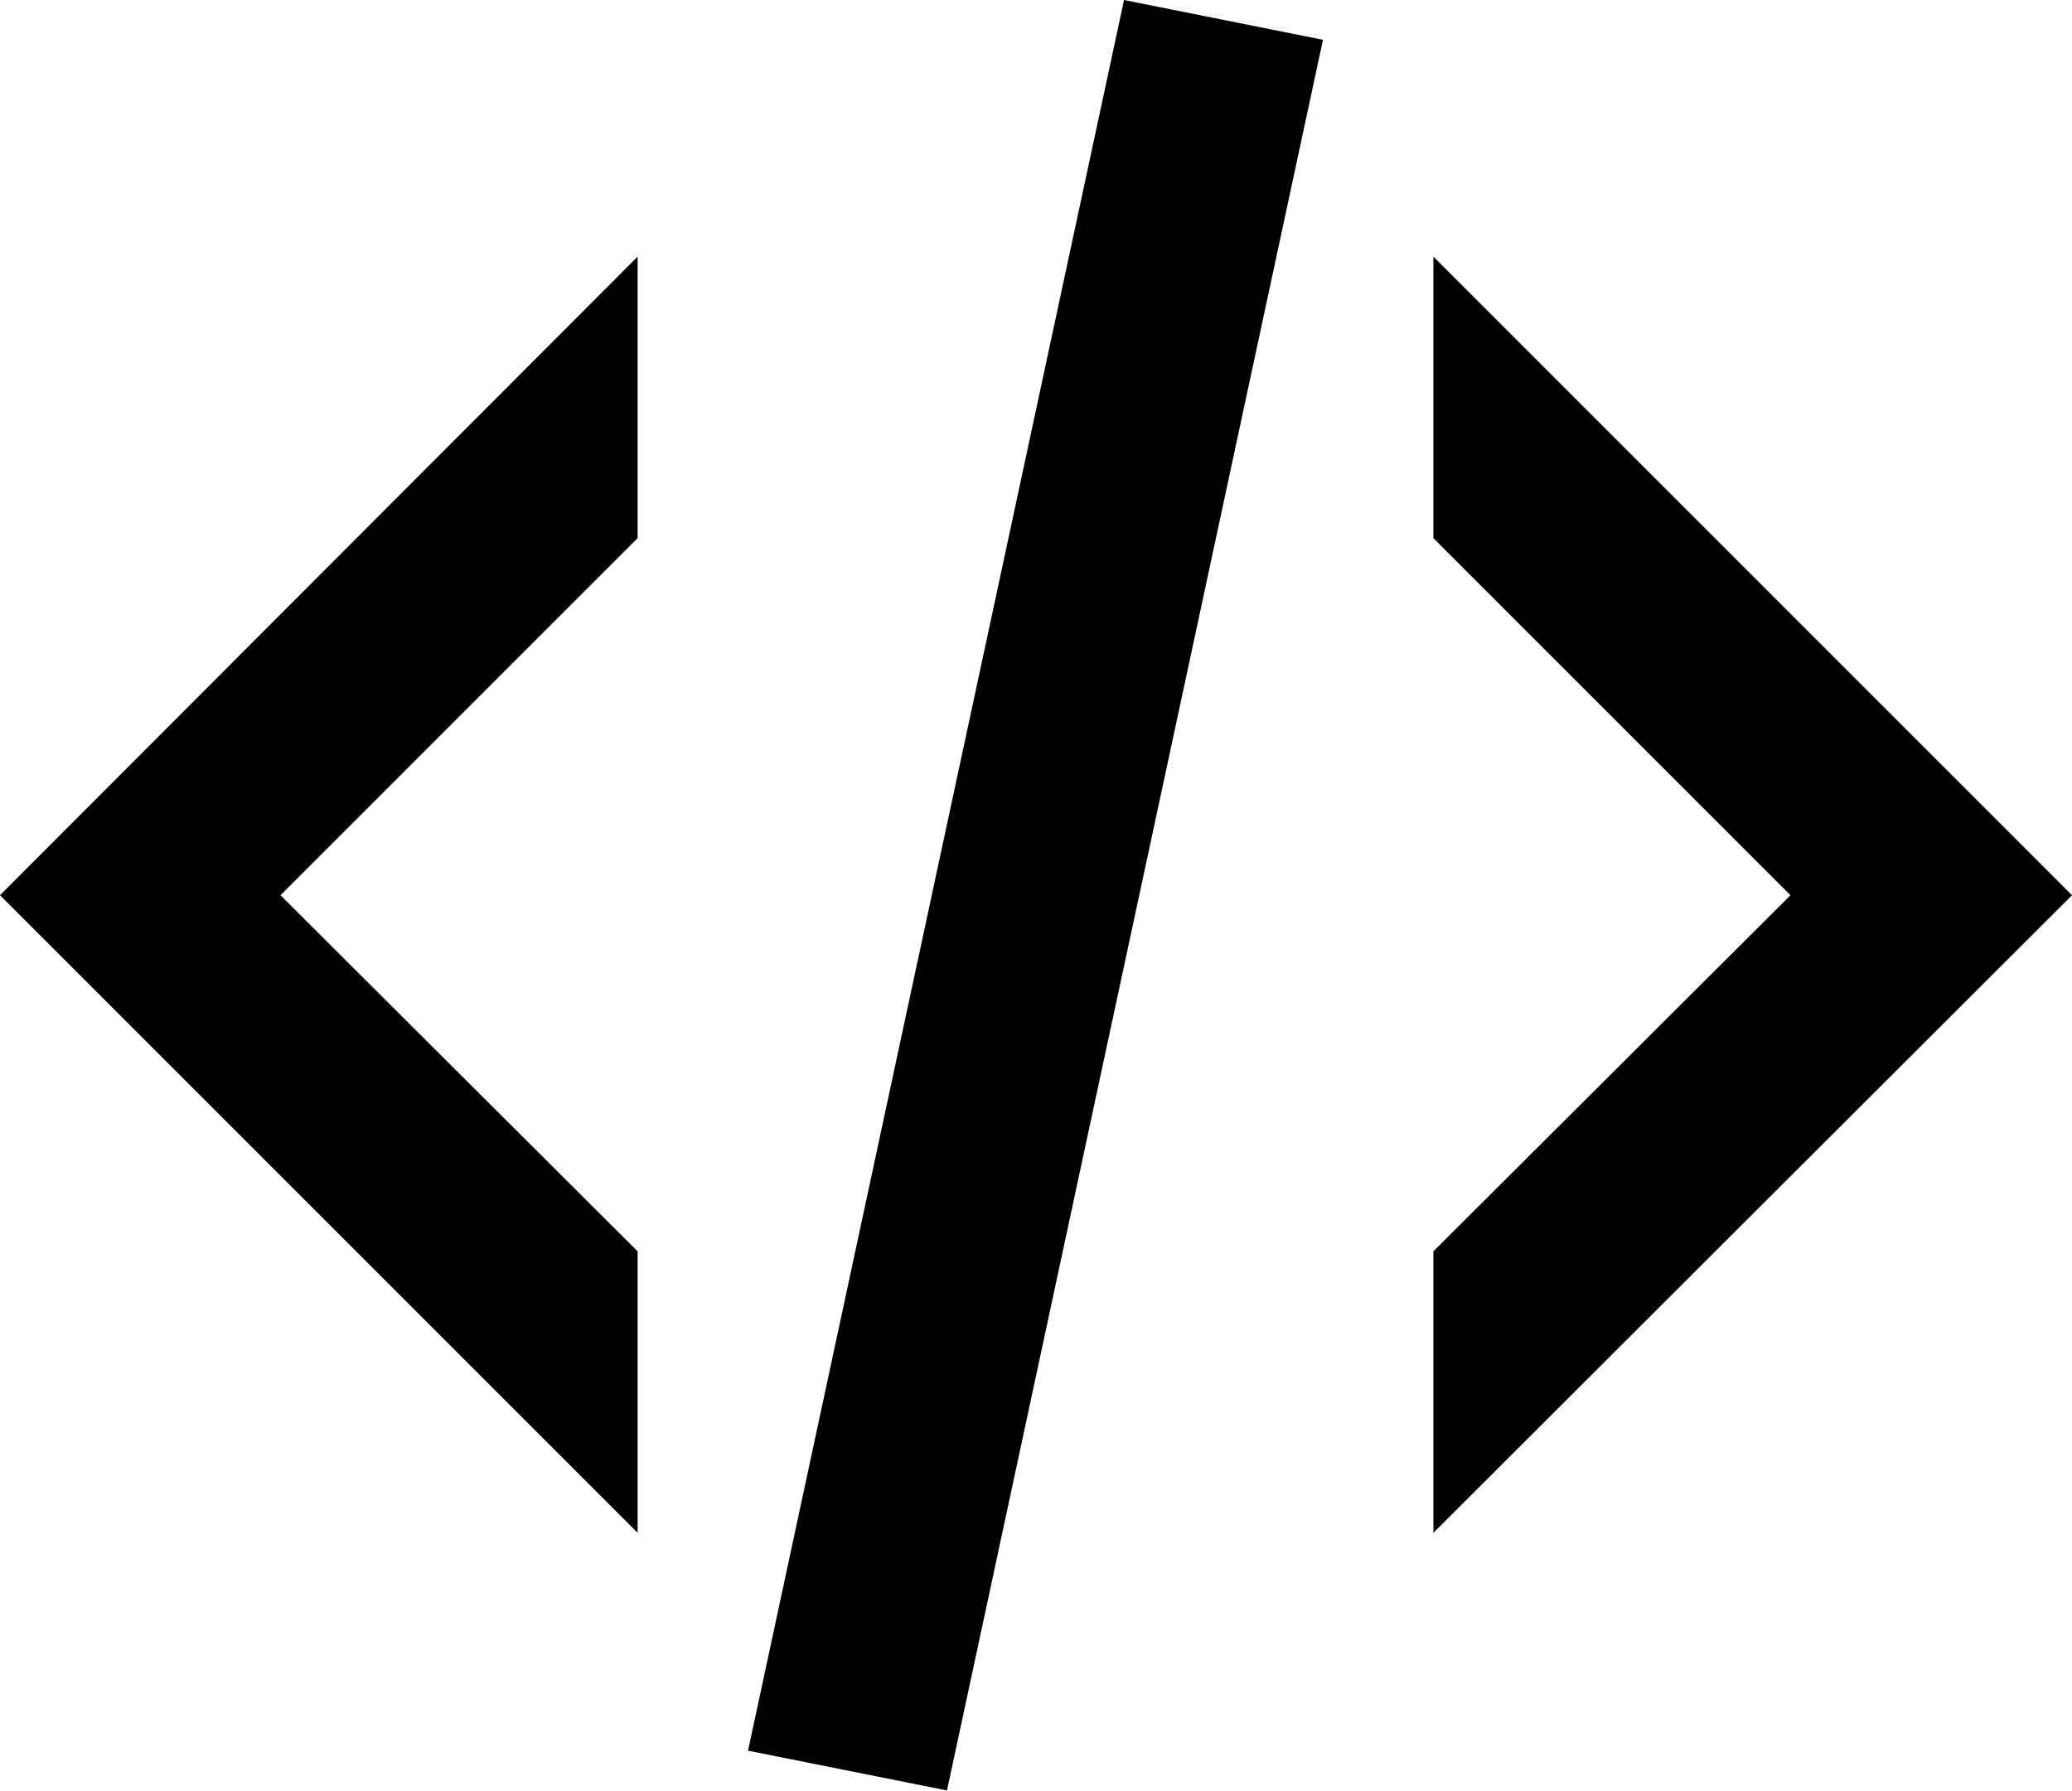
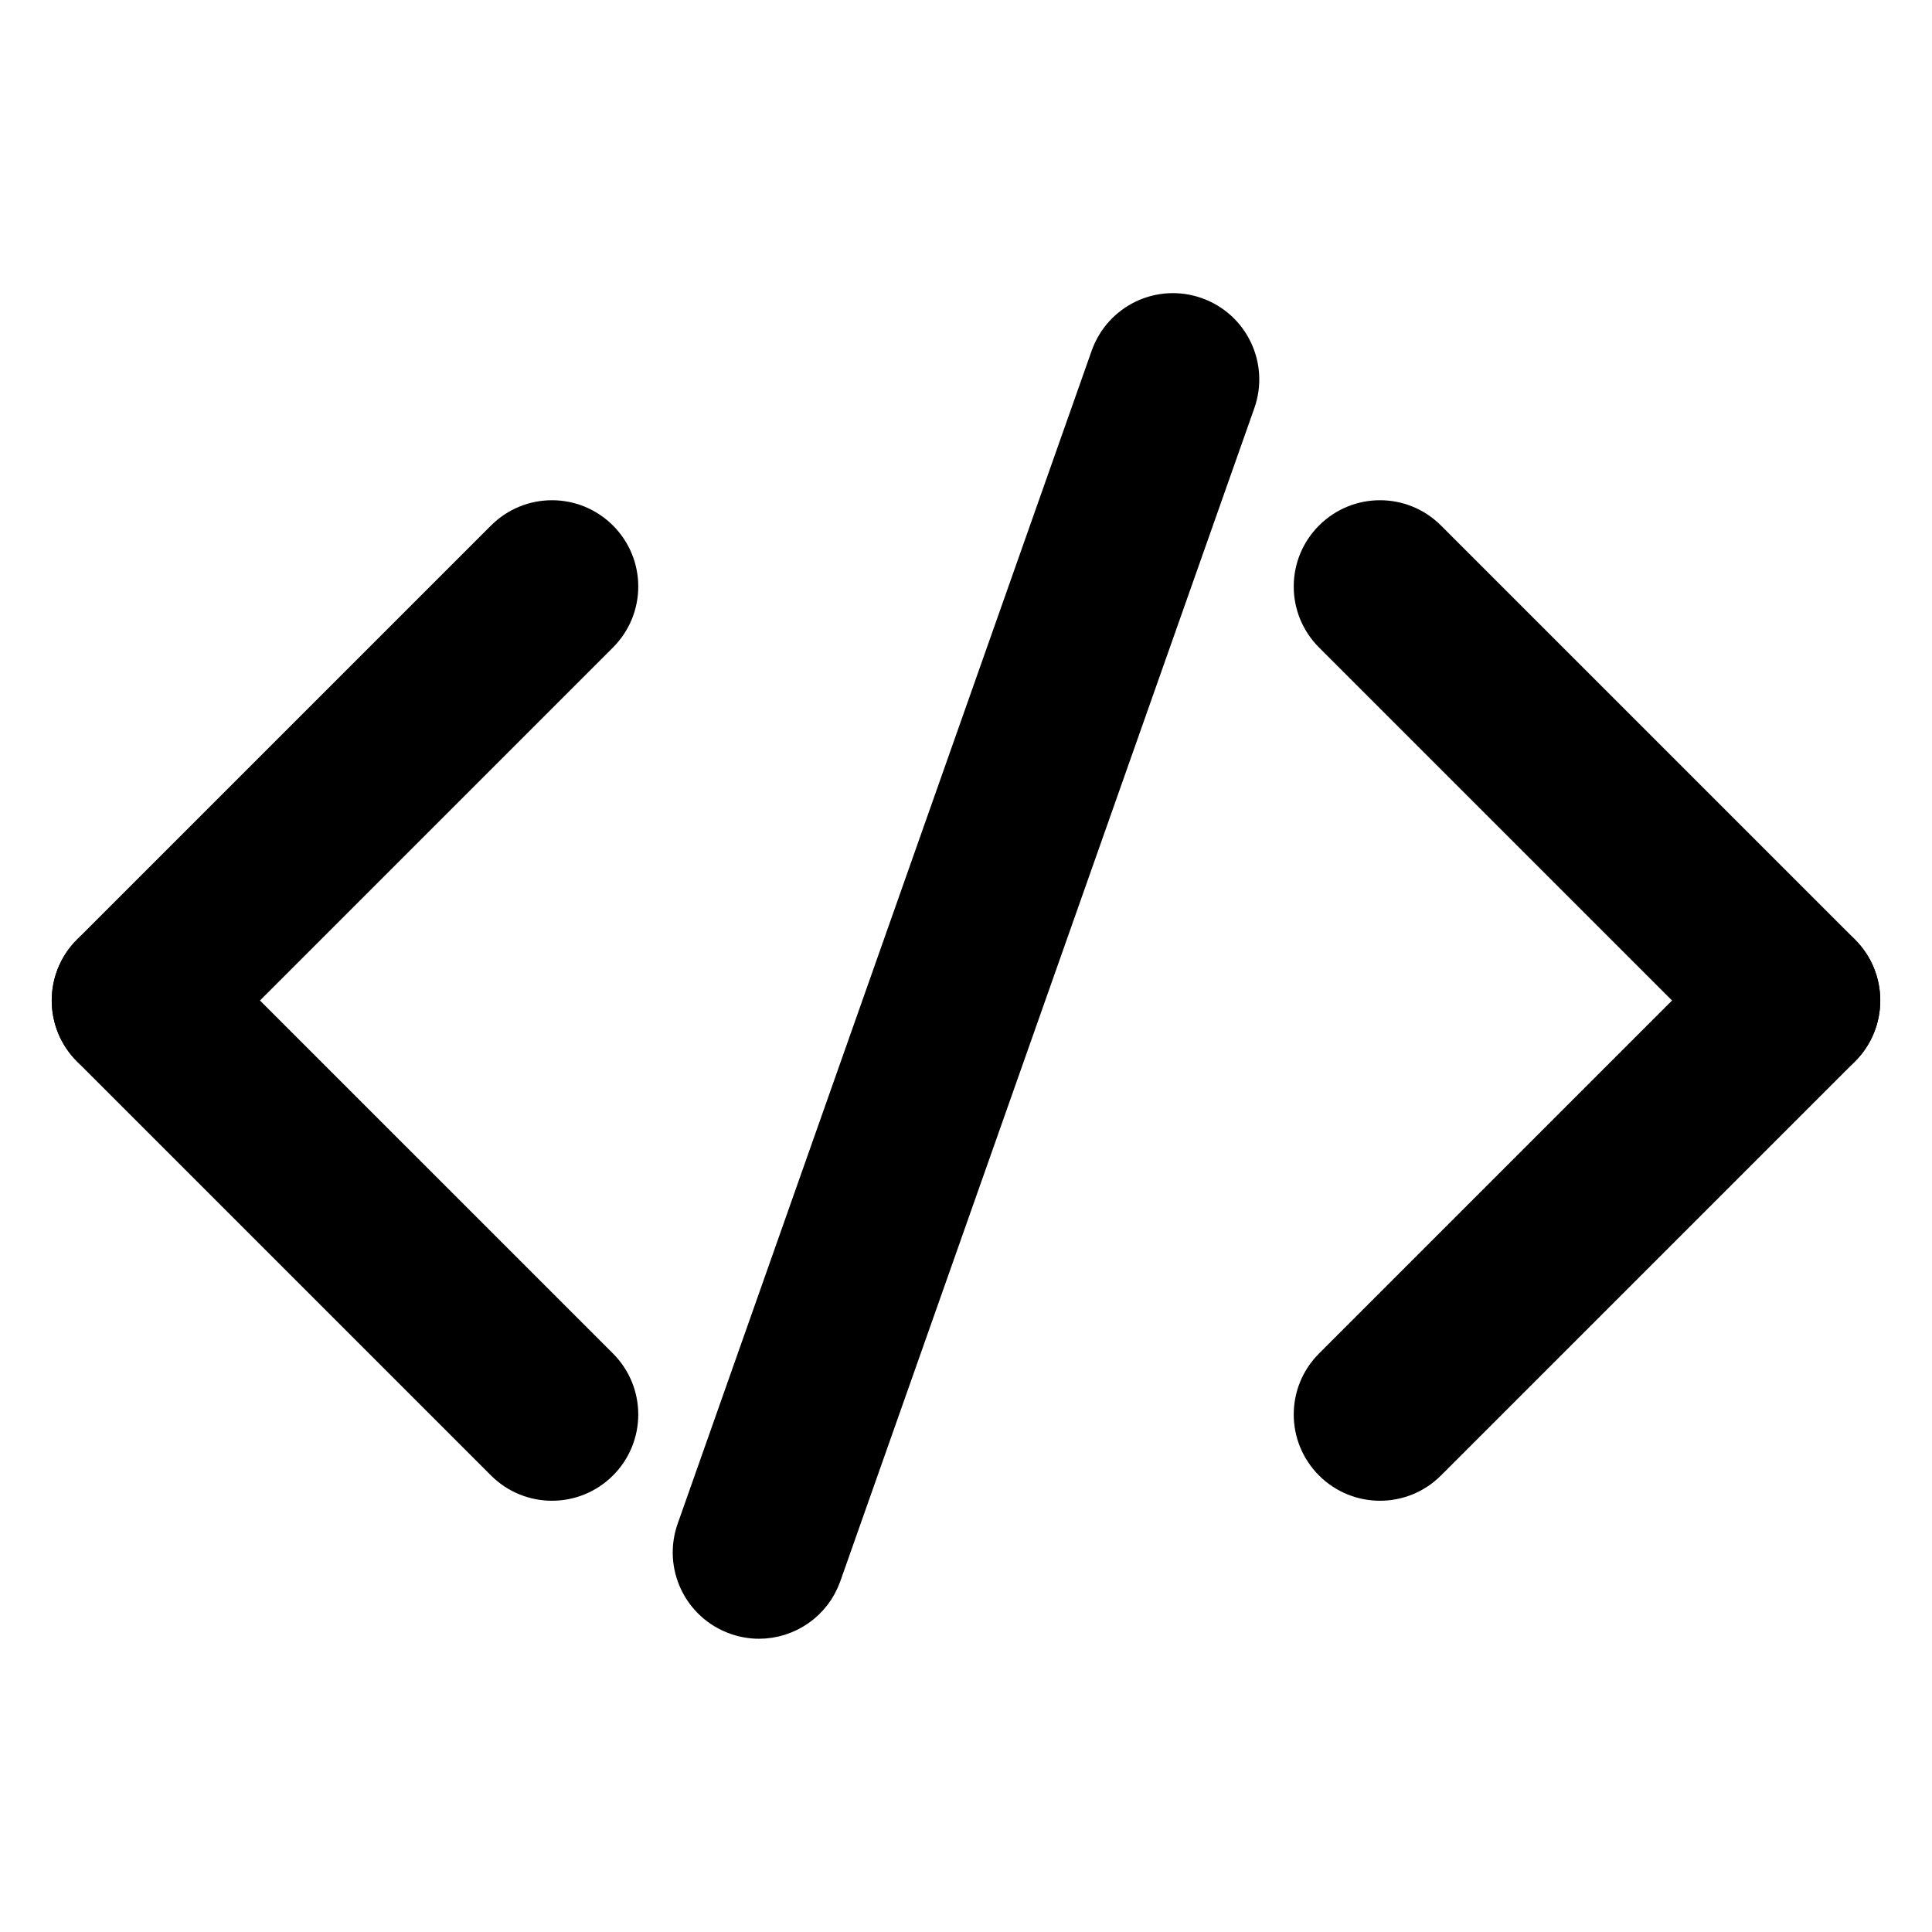
- <svg xmlns="http://www.w3.org/2000/svg" viewBox="1.59 3 20.83 18">
-   <rect fill="none" />
-   <path d="M12.89,3l2,.4L11.11,21l-2-.4L12.89,3m6.7,9L16,8.41V5.58L22.42,12,16,18.41V15.58L19.59,12m-18,0L8,5.58V8.41L4.41,12,8,15.58v2.83Z" />
+ <svg xmlns="http://www.w3.org/2000/svg" version="1.1" width="800px" height="800px" viewBox="13.5 12 28 21" fill="#000000" stroke="#000000" stroke-width="0.5">
+   <path d="M15.5,24c-0.256,0-0.512-0.098-0.707-0.293c-0.391-0.391-0.391-1.023,0-1.414l6-6        c0.391-0.391,1.023-0.391,1.414,0s0.391,1.023,0,1.414l-6,6C16.012,23.902,15.756,24,15.5,24z">
+   </path>
+   <path d="M21.5,30c-0.256,0-0.512-0.098-0.707-0.293l-6-6c-0.391-0.391-0.391-1.023,0-1.414        s1.023-0.391,1.414,0l6,6c0.391,0.391,0.391,1.023,0,1.414C22.012,29.902,21.756,30,21.5,30z">
+   </path>
+   <path d="M33.5,30c-0.256,0-0.512-0.098-0.707-0.293c-0.391-0.391-0.391-1.023,0-1.414l6-6        c0.391-0.391,1.023-0.391,1.414,0s0.391,1.023,0,1.414l-6,6C34.012,29.902,33.756,30,33.5,30z">
+   </path>
+   <path d="M39.5,24c-0.256,0-0.512-0.098-0.707-0.293l-6-6c-0.391-0.391-0.391-1.023,0-1.414        s1.023-0.391,1.414,0l6,6c0.391,0.391,0.391,1.023,0,1.414C40.012,23.902,39.756,24,39.5,24z">
+   </path>
+   <path d="M24.5,32c-0.11,0-0.223-0.019-0.333-0.058c-0.521-0.184-0.794-0.755-0.61-1.276l6-17        c0.185-0.521,0.753-0.795,1.276-0.61c0.521,0.184,0.794,0.755,0.61,1.276l-6,17        C25.298,31.744,24.912,32,24.5,32z">
+   </path>
</svg>
